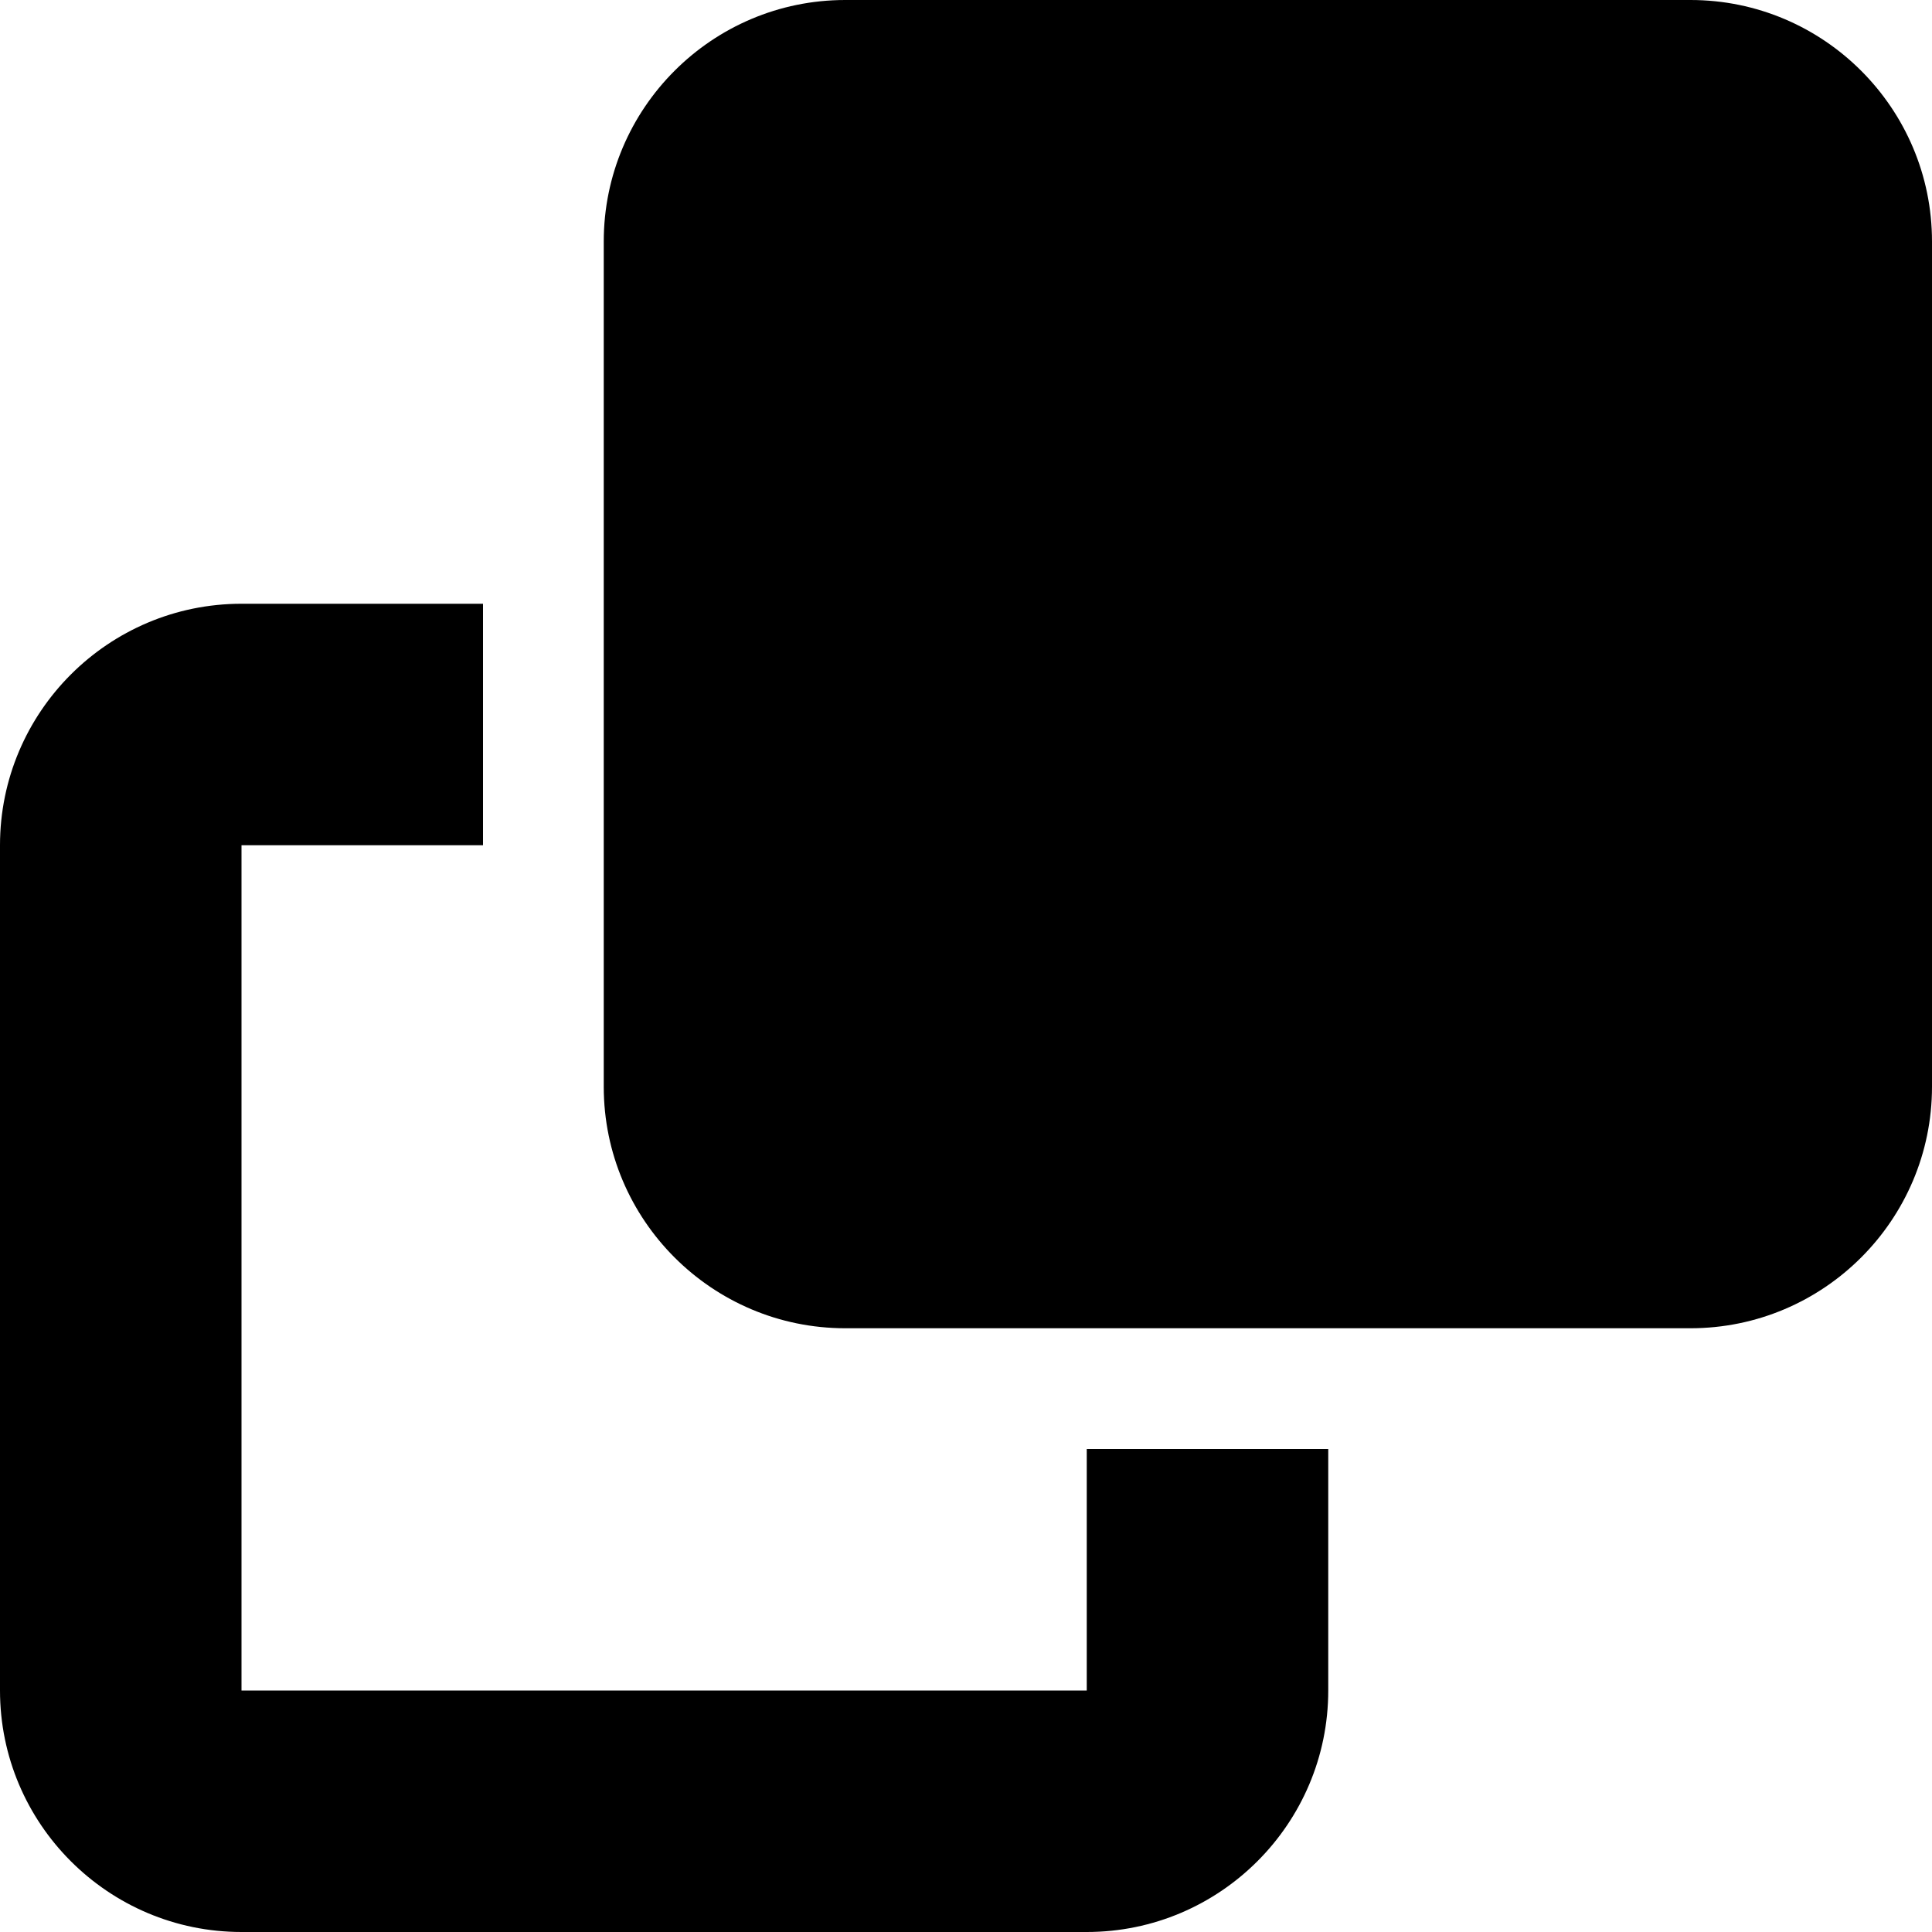
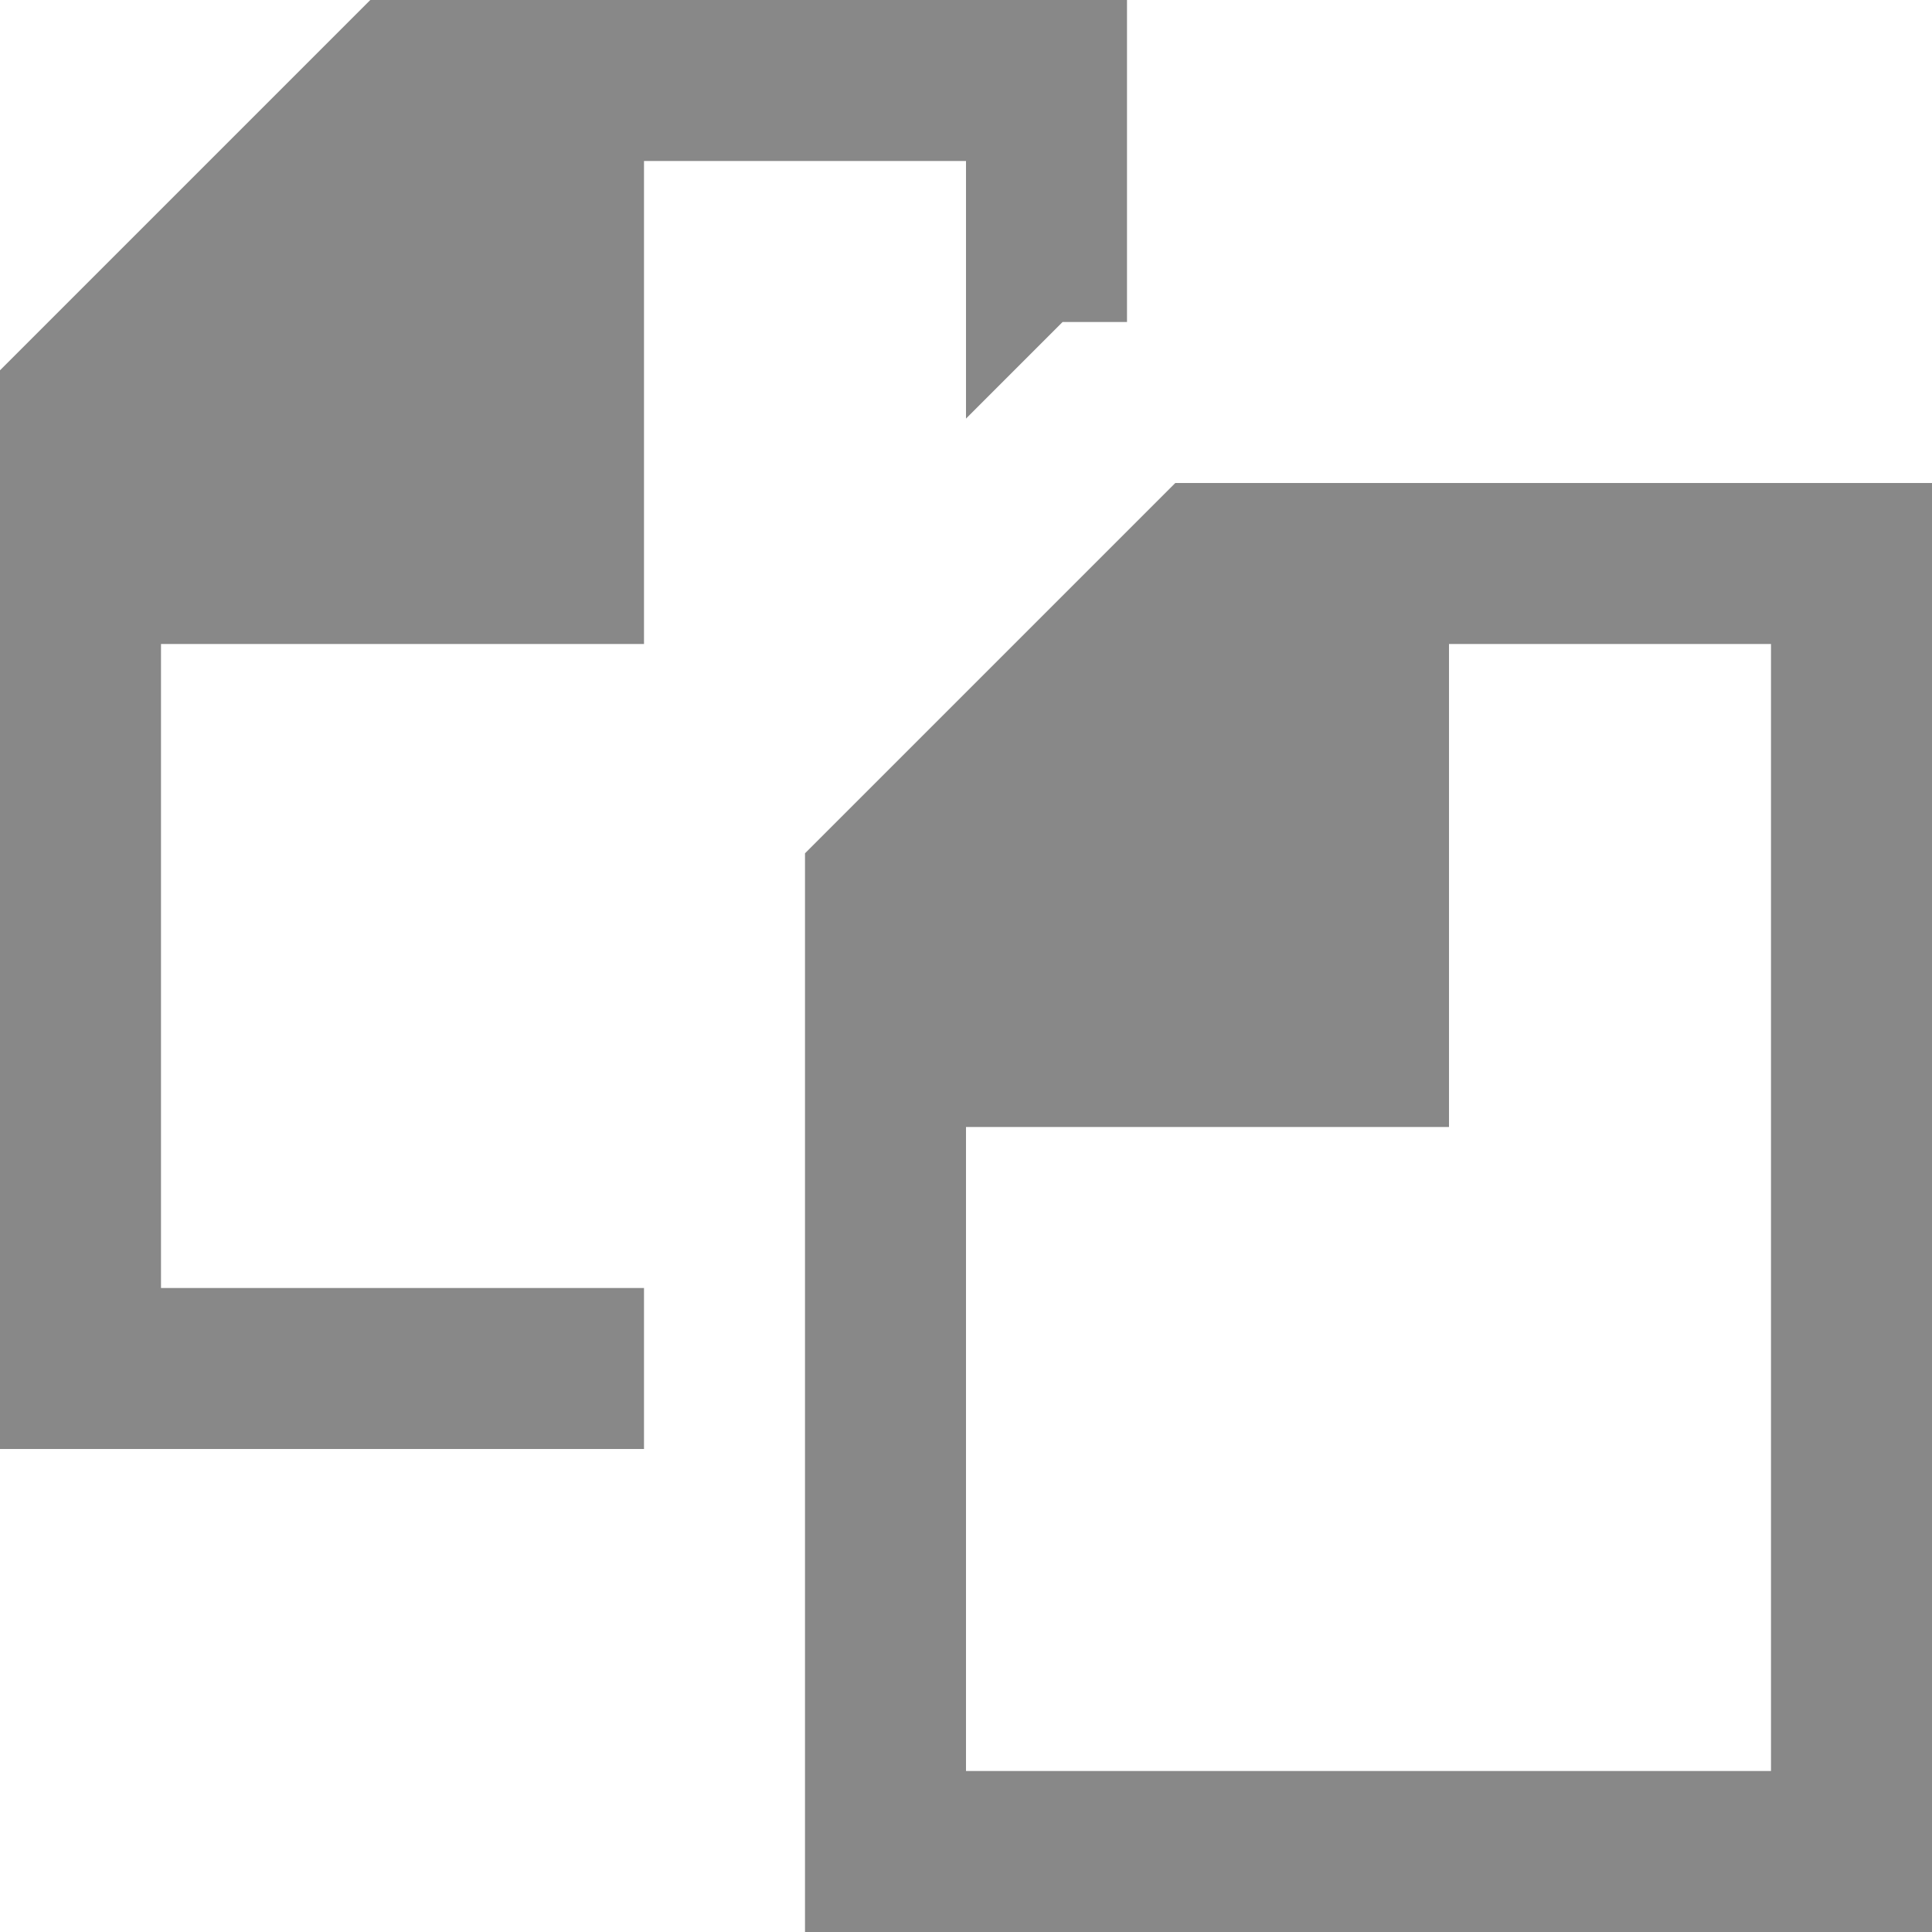
- <svg xmlns="http://www.w3.org/2000/svg" viewBox="0 0 512 512" preserveAspectRatio="xMinYMid meet">
-   <path d="M288 448H64V224h64V160H64c-35.3 0-64 28.7-64 64V448c0 35.3 28.7 64 64 64H288c35.3 0 64-28.7 64-64V384H288v64zm-64-96H448c35.3 0 64-28.7 64-64V64c0-35.3-28.7-64-64-64H224c-35.3 0-64 28.7-64 64V288c0 35.3 28.7 64 64 64z" />
+ <svg xmlns="http://www.w3.org/2000/svg" width="12" height="12" viewBox="0 0 12 12" preserveAspectRatio="xMinYMid meet" overflow="visible">
+   <path d="M4 9H0V2.3L2.3 0H7v2h-.4l-.6.6V1H4v3H1v4h3v1zm8-6v9H5V5.3L7.3 3H12zm-1 1H9v3H6v4h5V4z" fill="#888" />
</svg>
